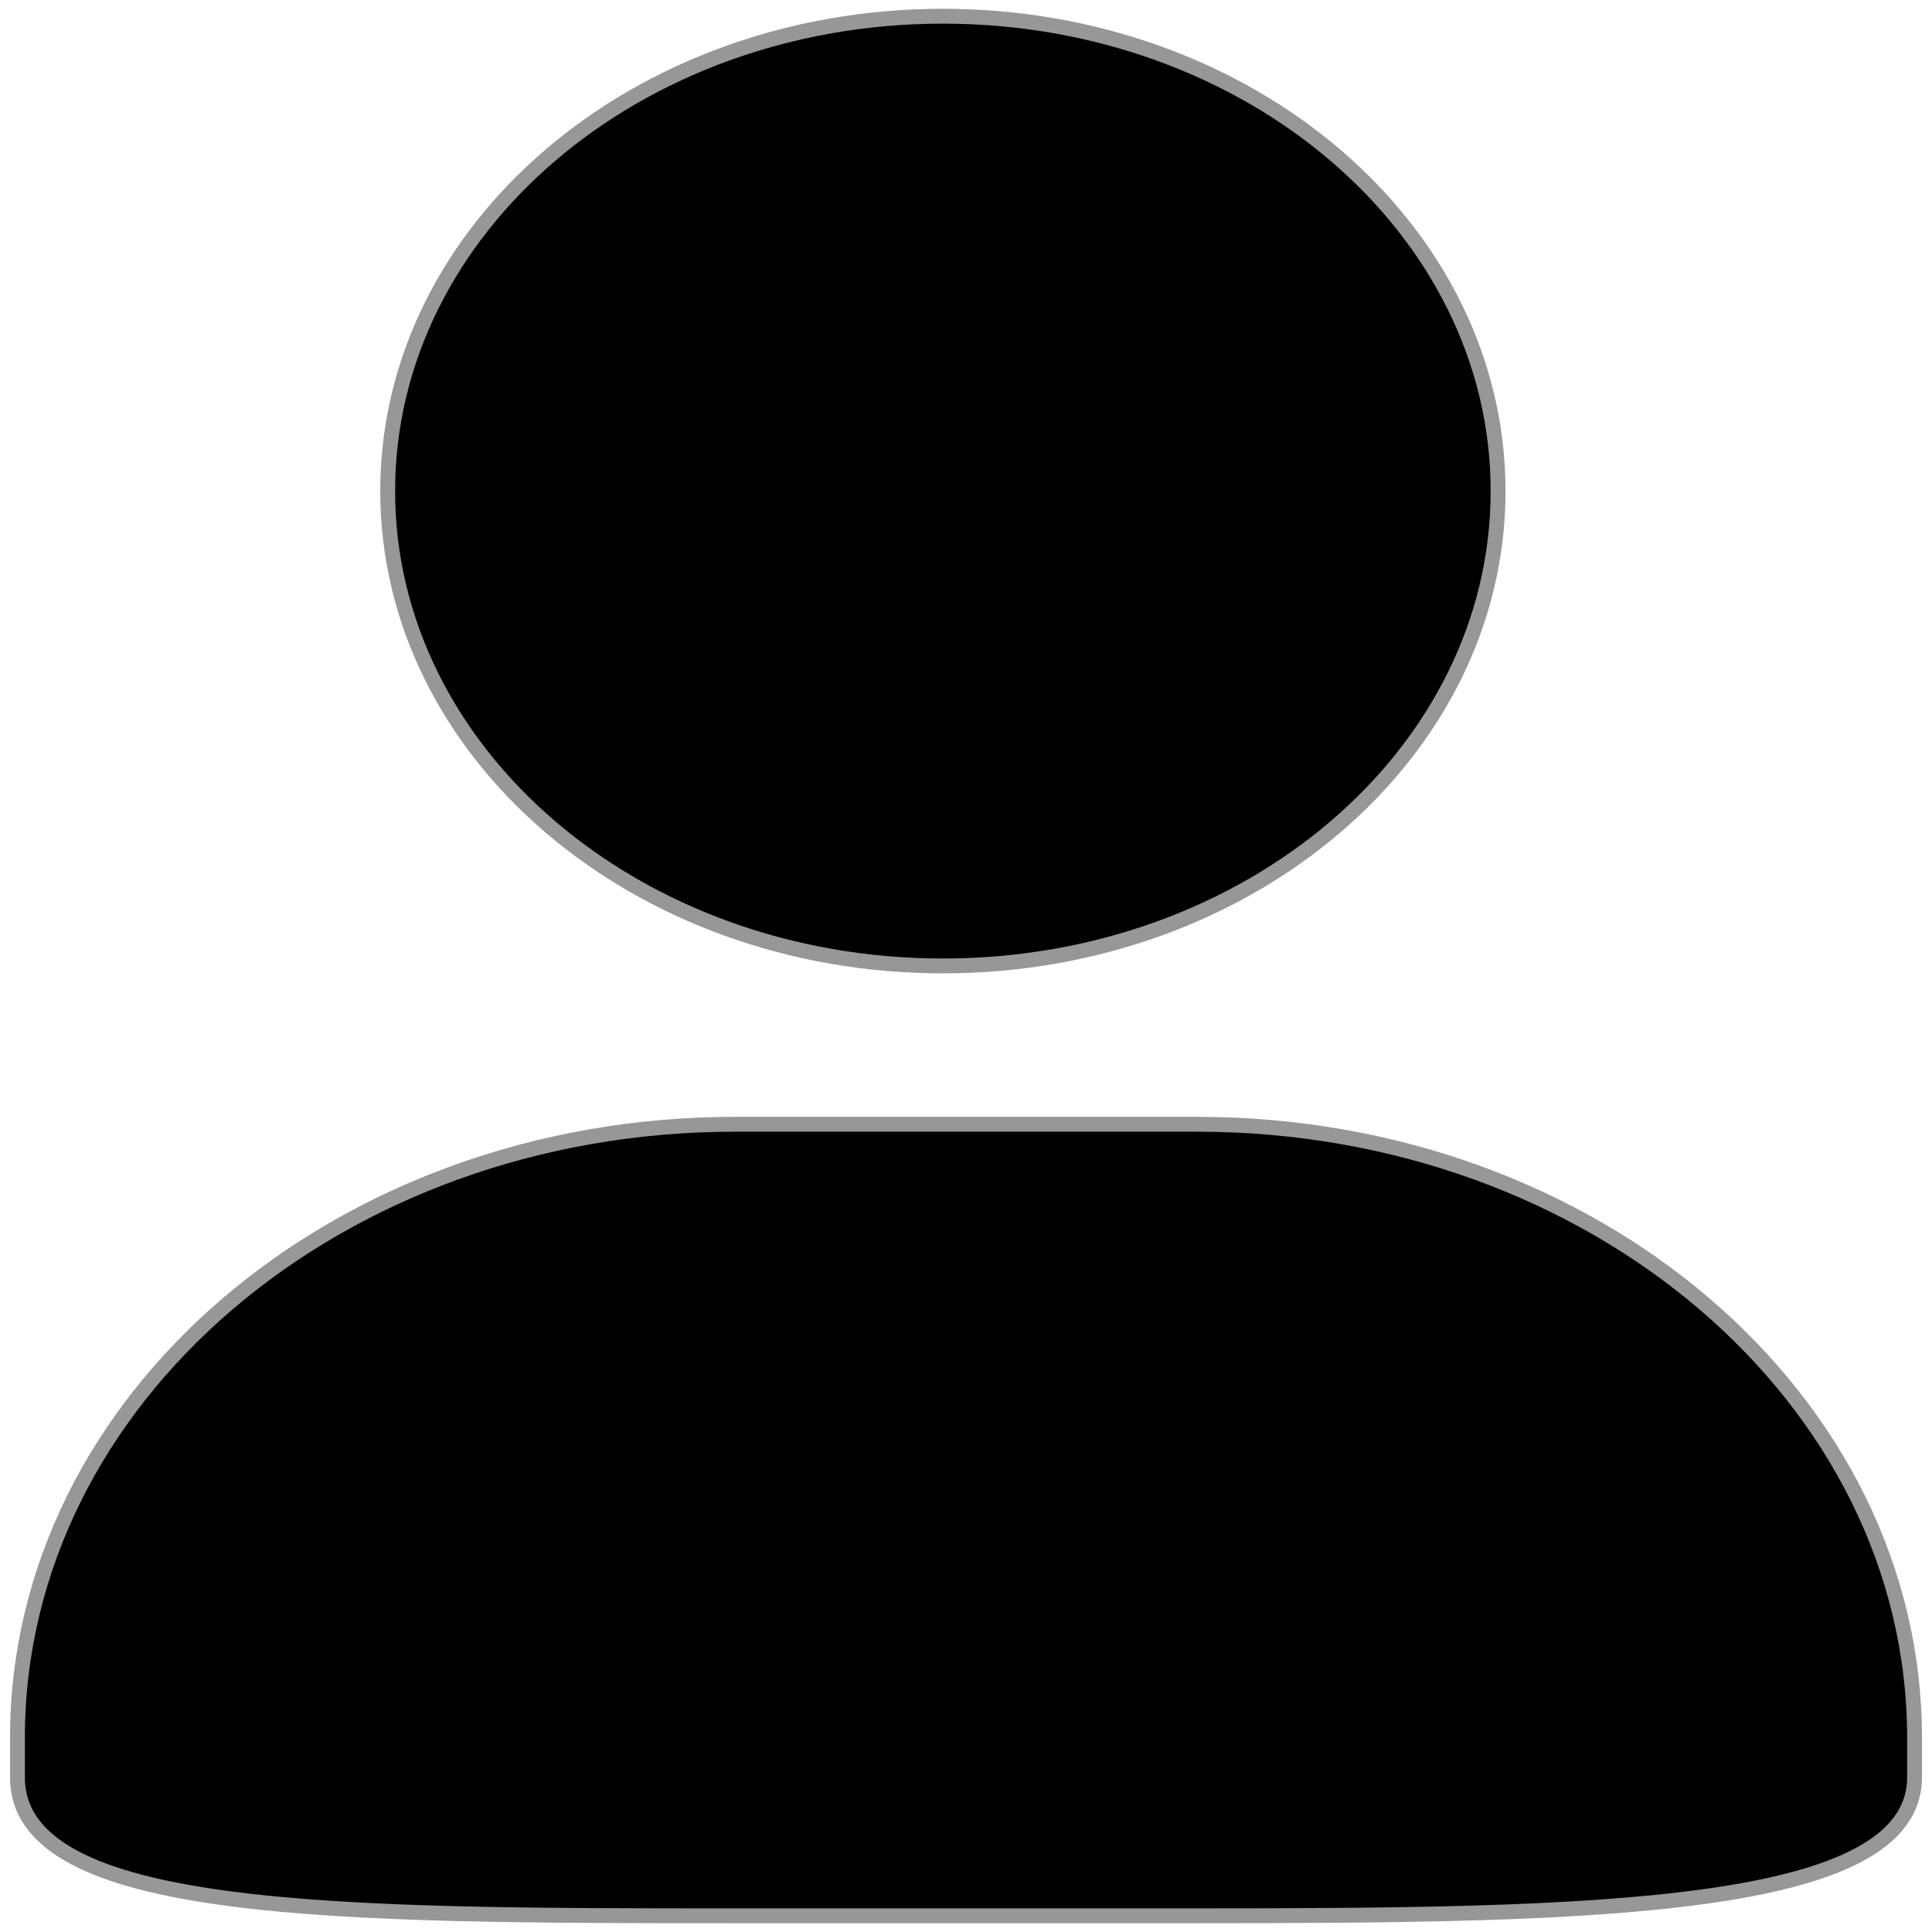
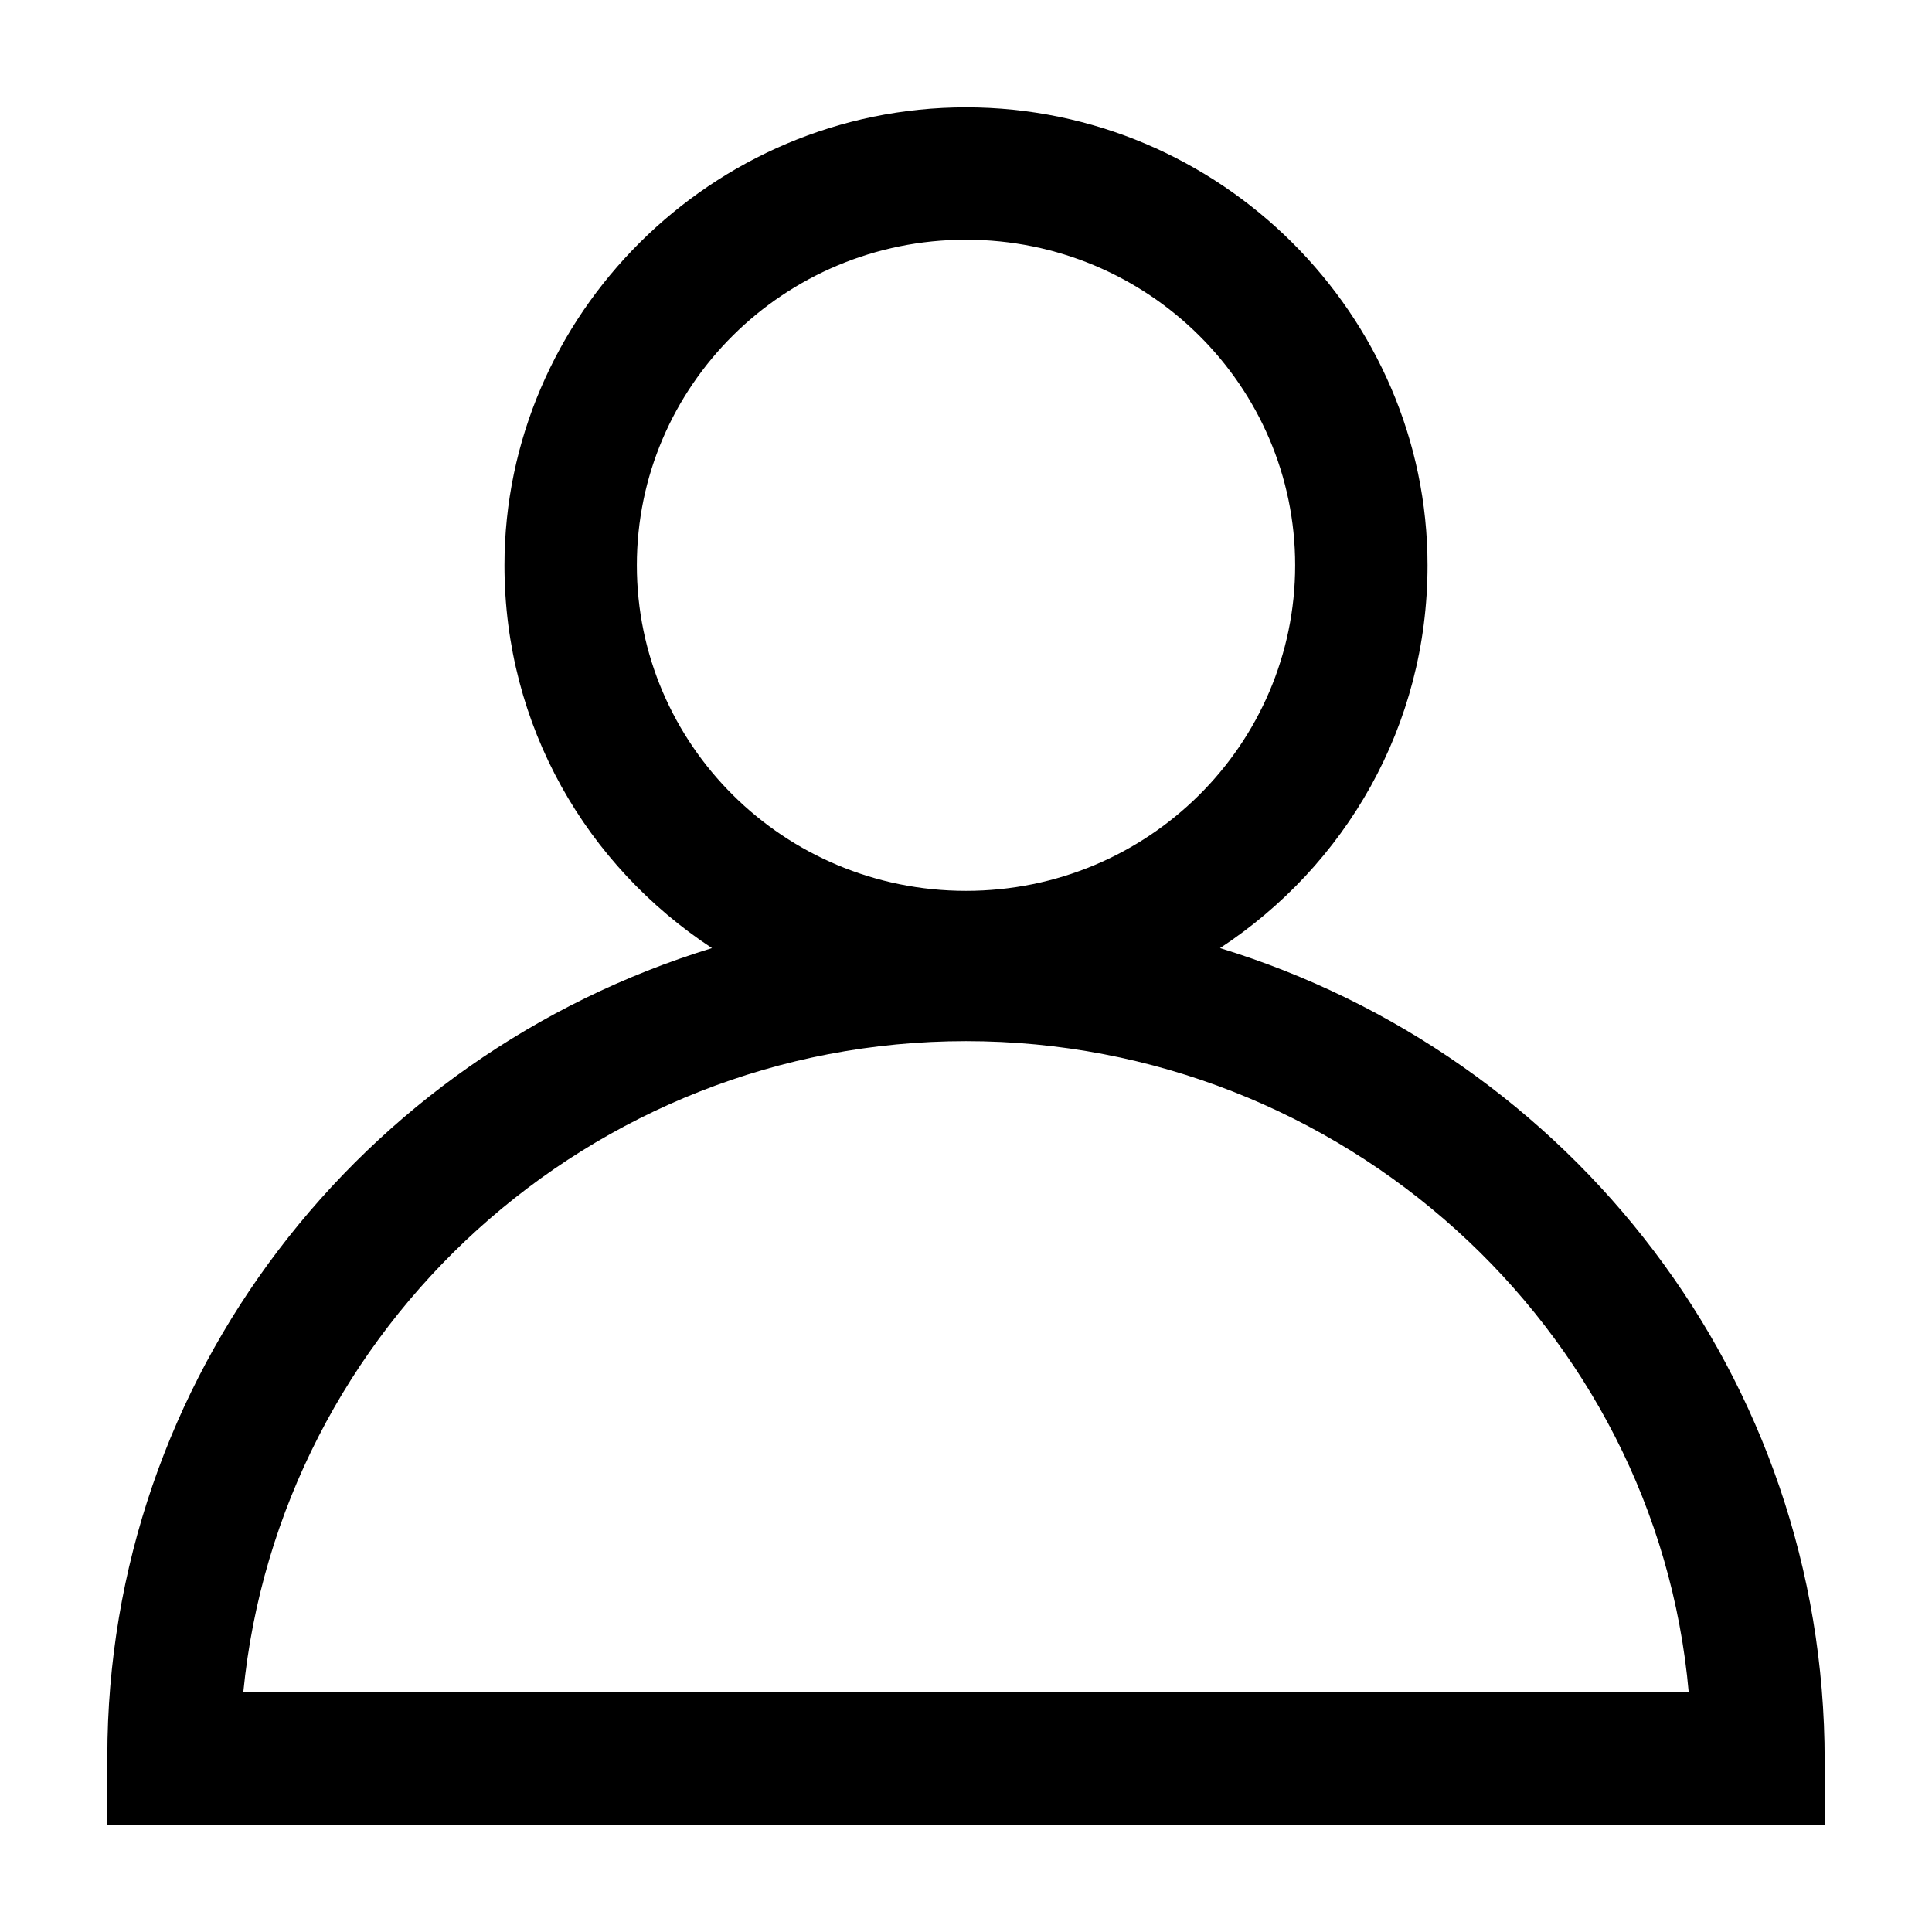
- <svg xmlns="http://www.w3.org/2000/svg" width="130" height="130">
-   <path d="M63.444 64.996c20.633 0 37.359-14.308 37.359-31.953 0-17.649-16.726-31.952-37.359-31.952-20.631 0-37.36 14.303-37.358 31.952 0 17.645 16.727 31.953 37.359 31.953zM80.57 75.65H49.434c-26.652 0-48.26 18.477-48.26 41.27v2.664c0 9.316 21.608 9.325 48.26 9.325H80.57c26.649 0 48.256-.344 48.256-9.325v-2.663c0-22.794-21.605-41.271-48.256-41.271z" stroke="#979797" />
+ <svg xmlns="http://www.w3.org/2000/svg" t="1662426287585" class="icon" viewBox="0 0 1024 1024" version="1.1" p-id="10224" width="200" height="200">
+   <path d="M646.637 502.519c66.37-43.615 109.985-117.57 109.985-202.904C756.622 166.874 646.637 56.889 512 56.889S267.378 166.874 267.378 299.615c0 85.333 43.615 159.289 109.985 202.904-185.837 56.889-320.474 227.556-320.474 428.563V967.111h910.222v-34.133c0-202.904-134.637-373.57-320.474-430.459zM337.541 299.615c0-94.815 77.748-172.563 174.459-172.563s174.459 77.748 174.459 172.563-77.748 172.563-174.459 172.563-174.459-77.748-174.459-172.563z m-208.593 597.333c18.963-193.422 183.941-345.126 383.052-345.126s365.985 151.704 383.052 345.126H128.948z" p-id="10225" />
</svg>
